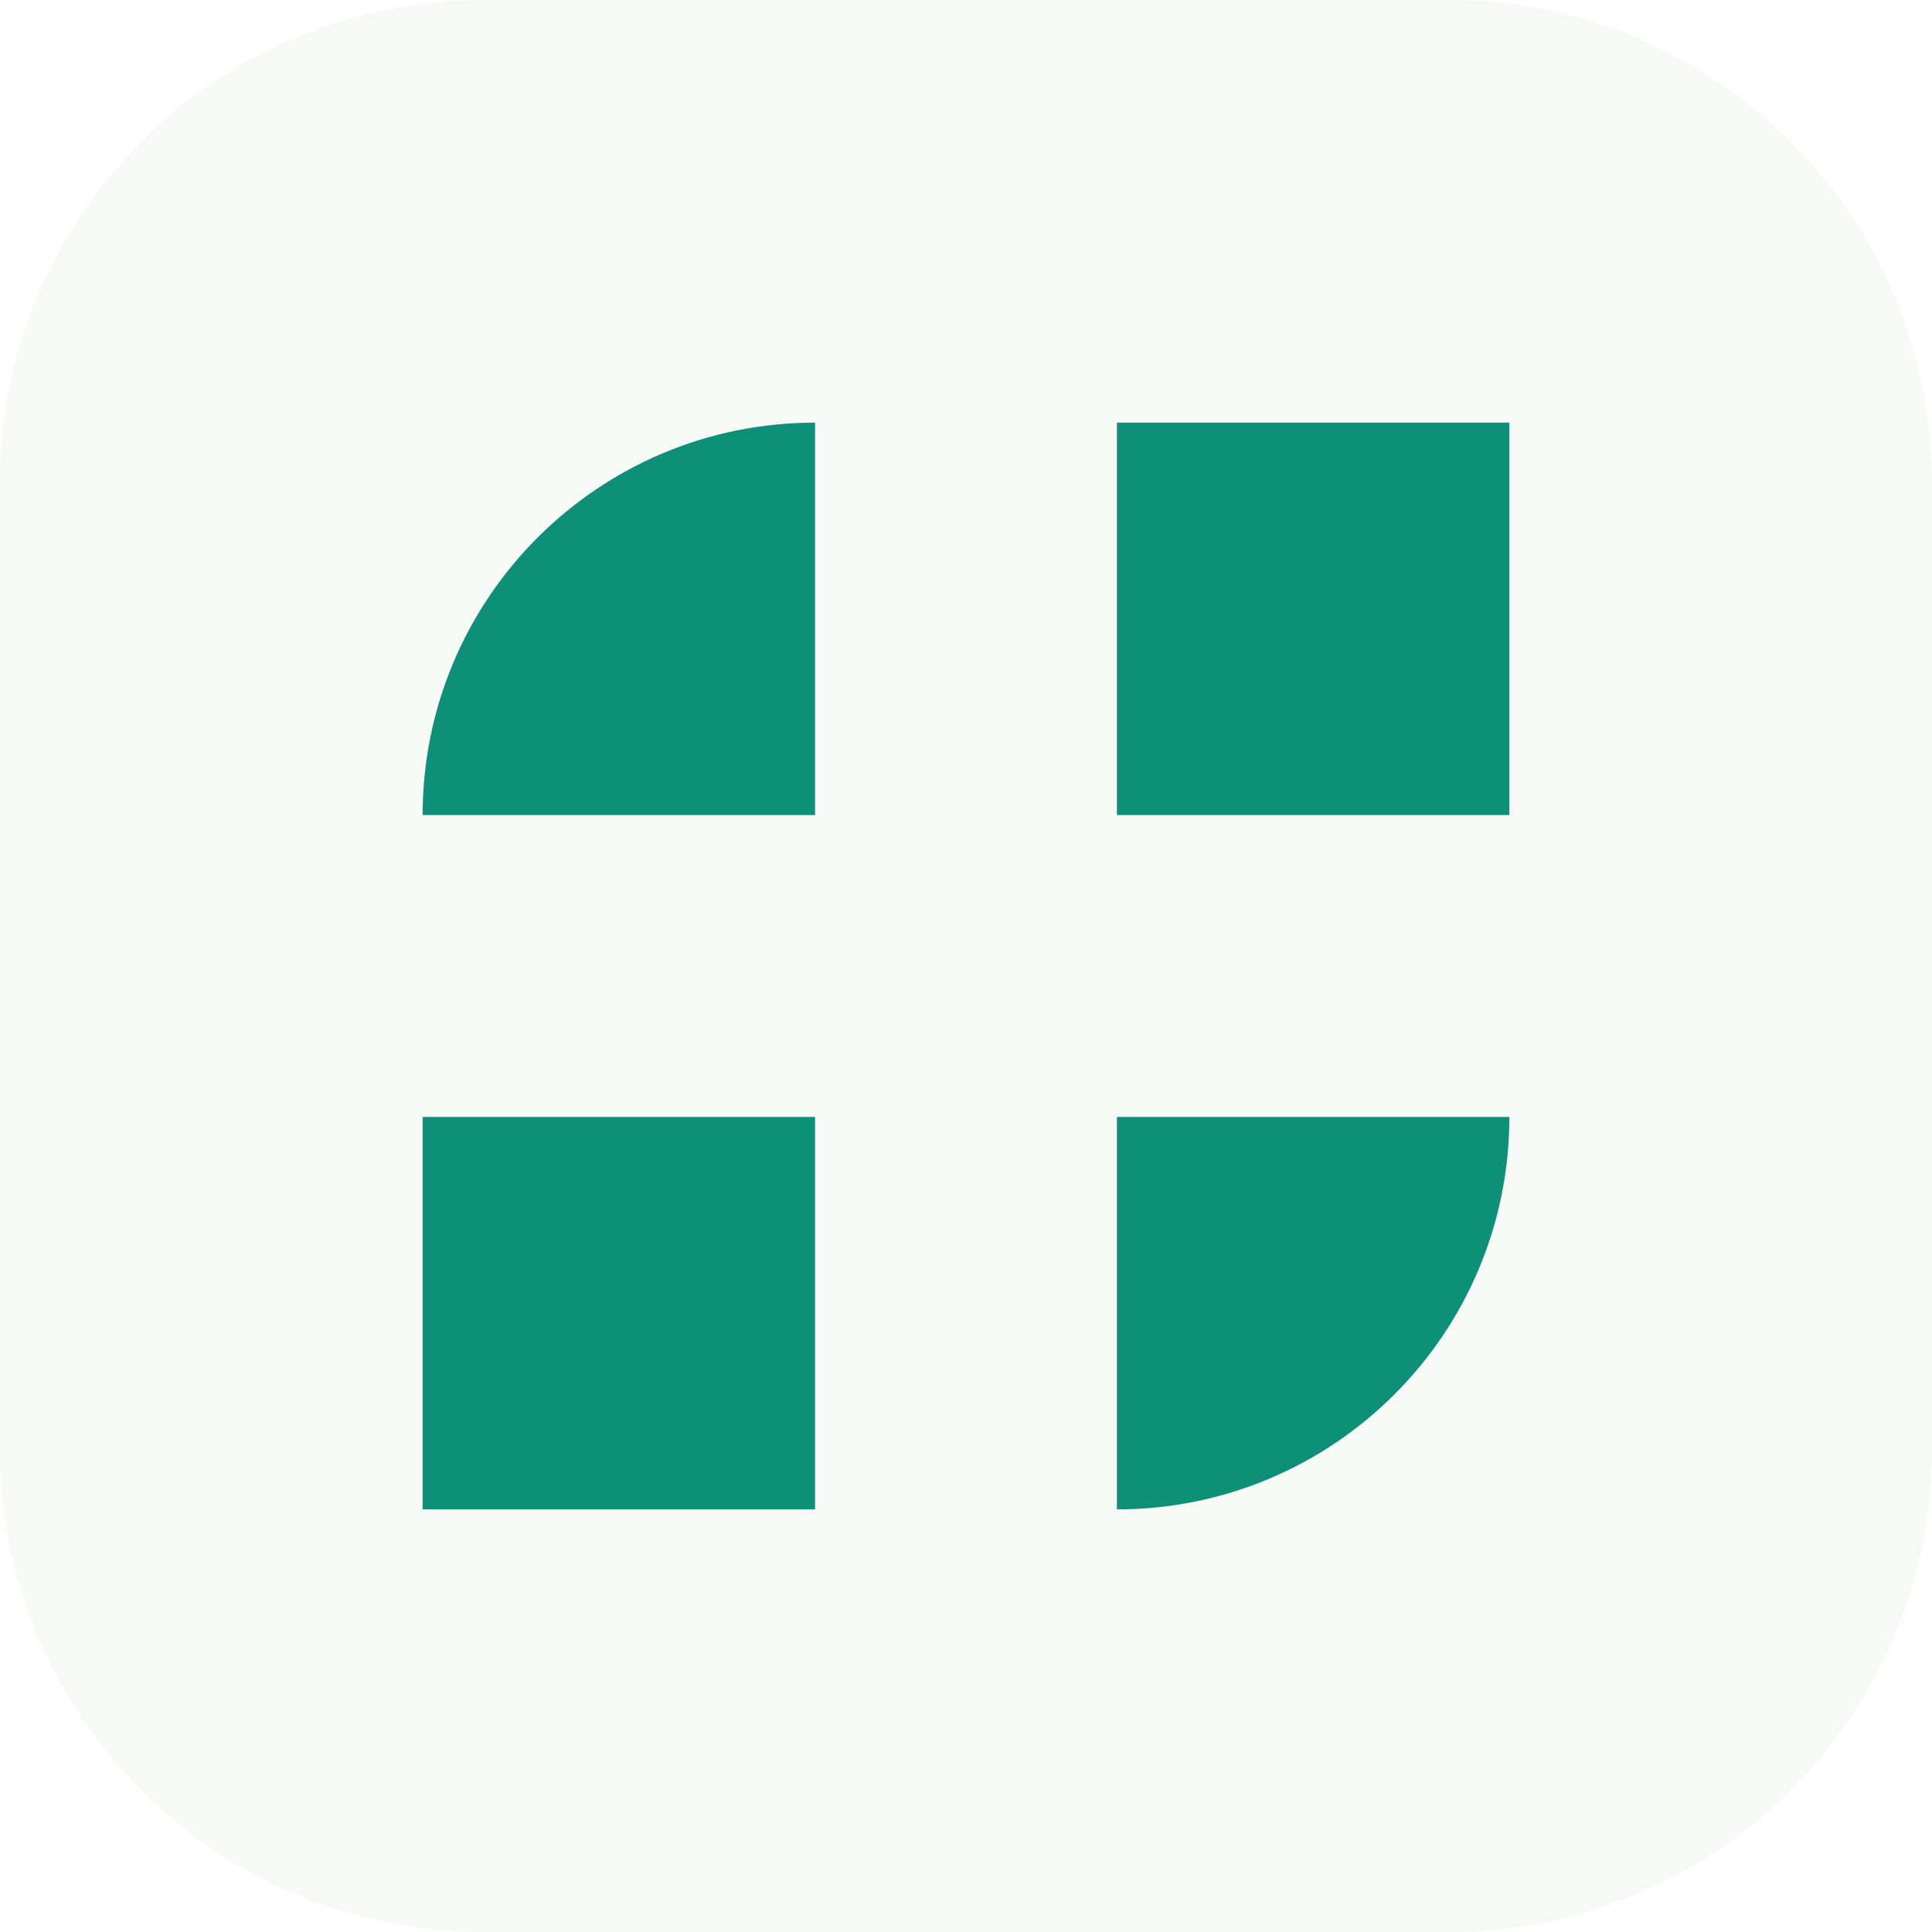
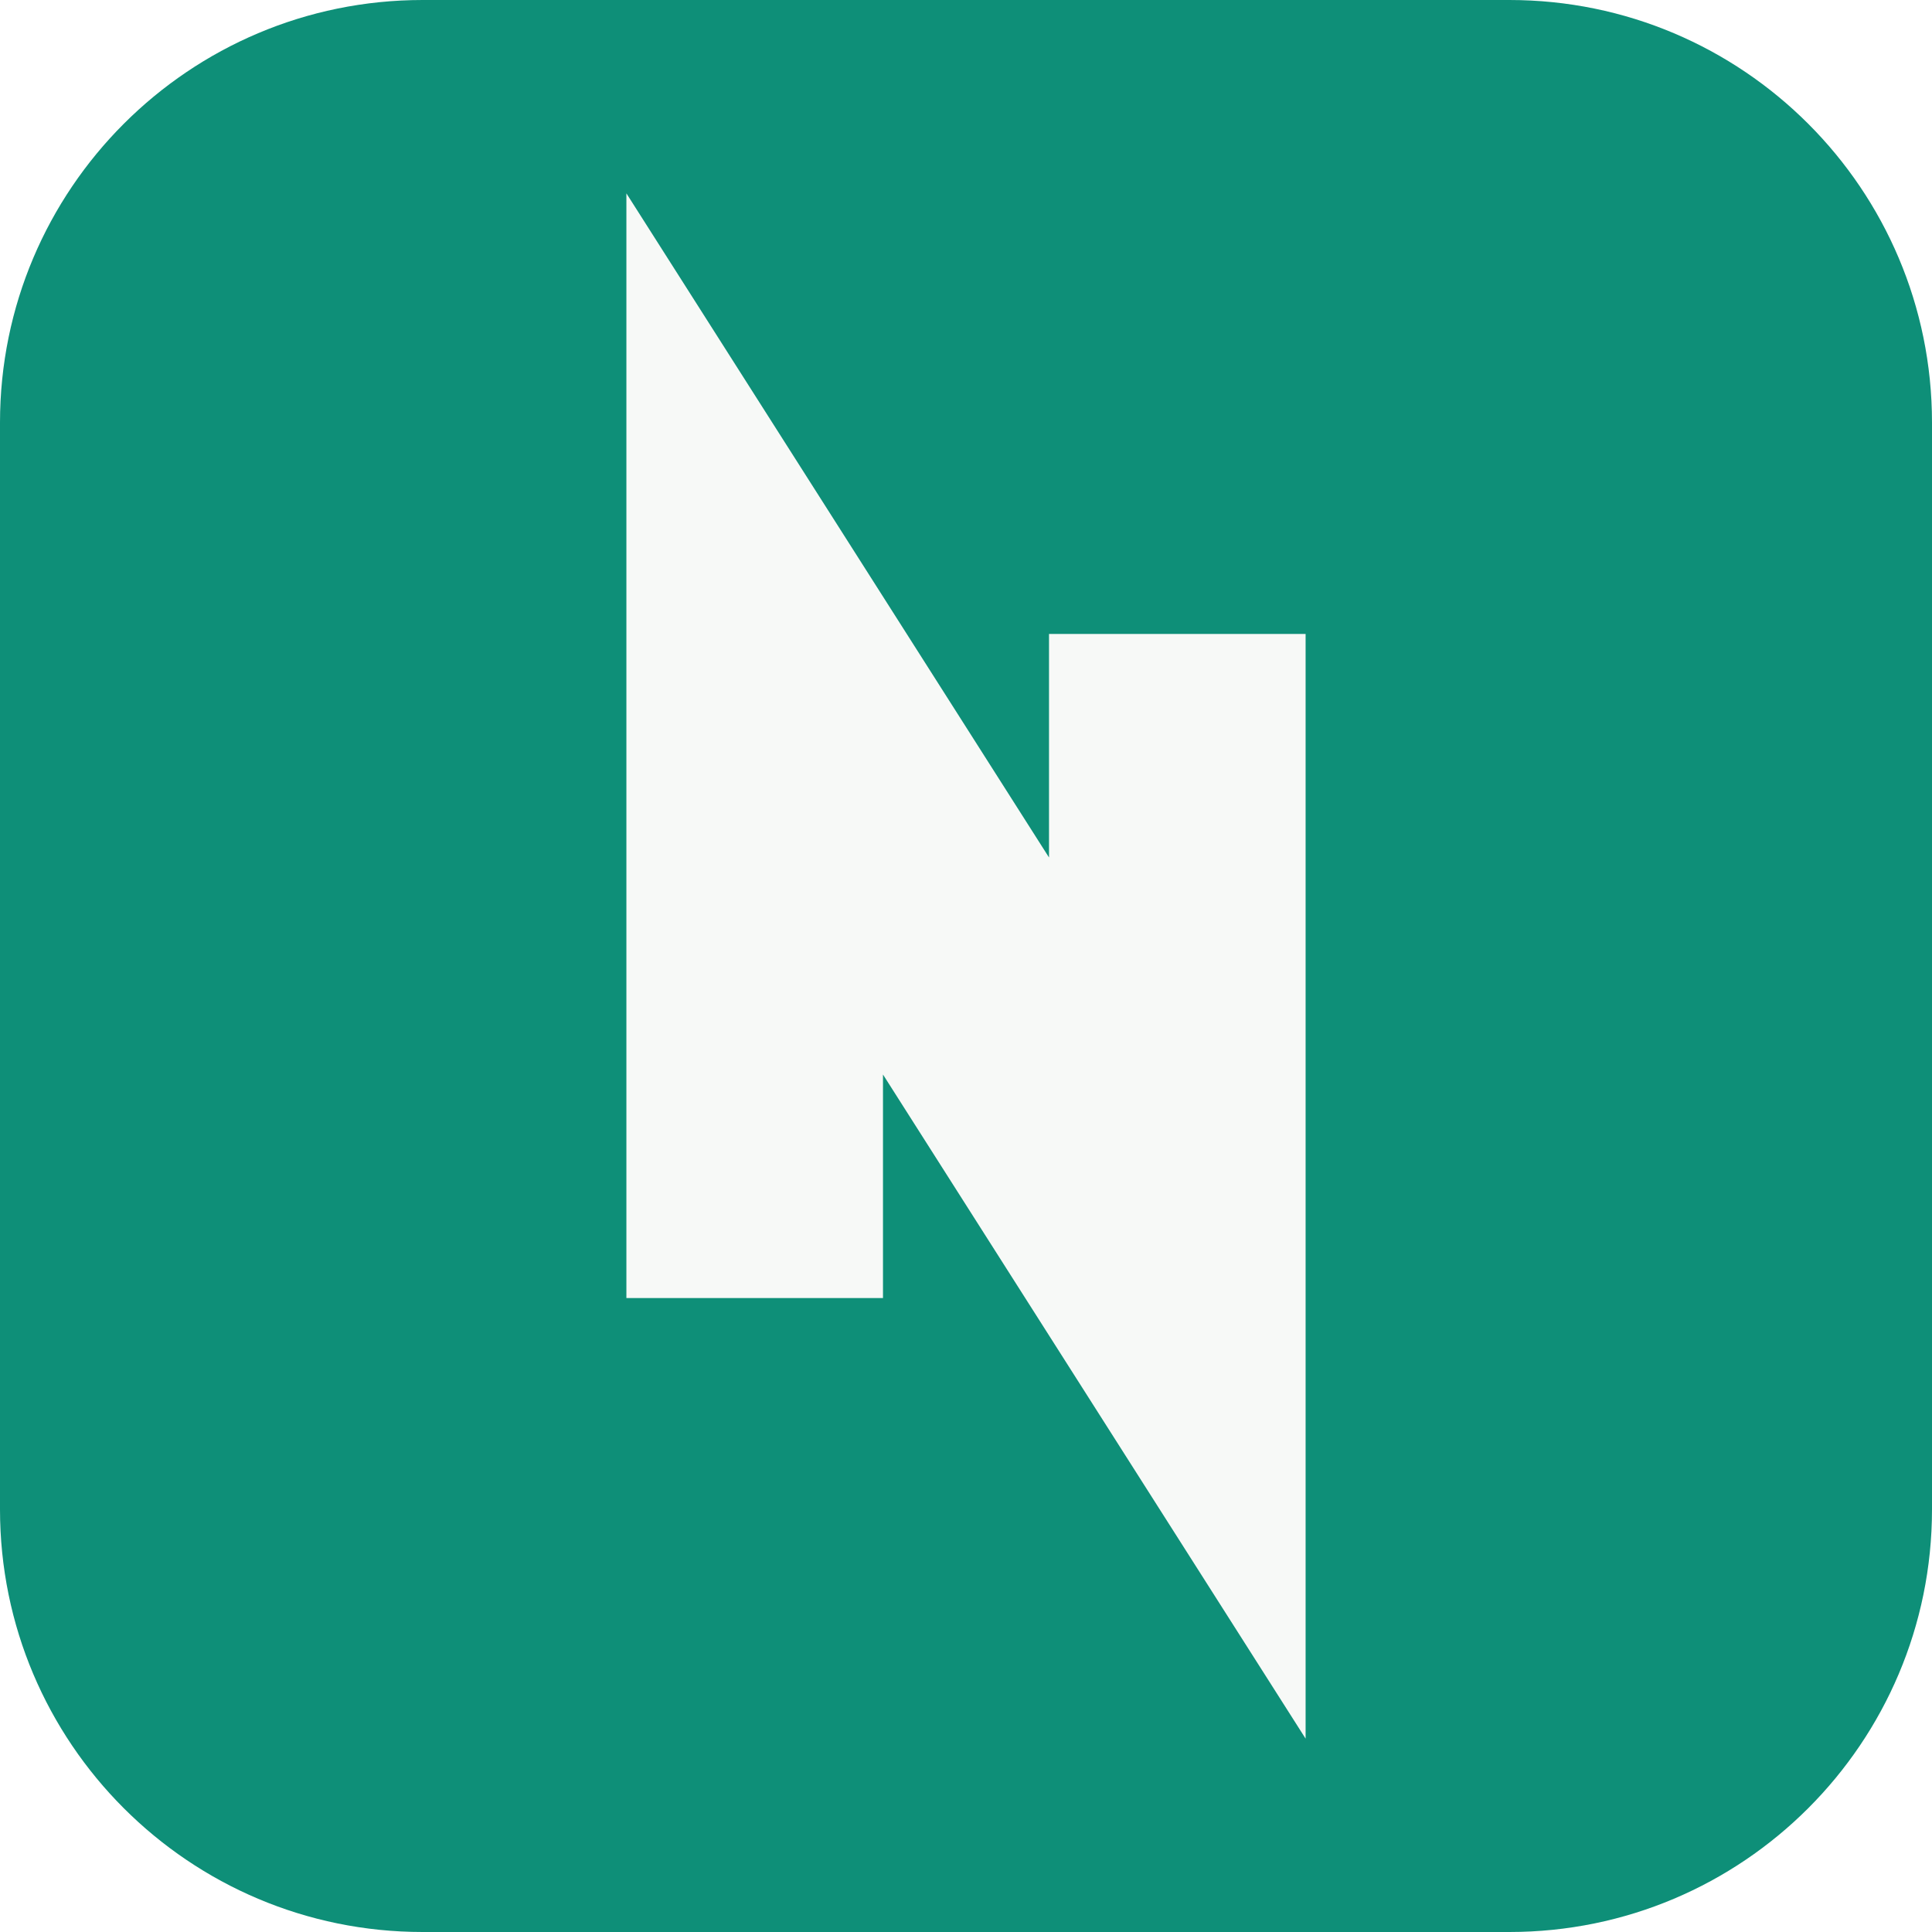
<svg xmlns="http://www.w3.org/2000/svg" viewBox="0 0 64 64">
-   <rect width="64" height="64" rx="16" fill="#F7F9F7" />
-   <path d="M14 27a13 13 0 0 1 13-13v13zm23-13h13v13H37zm-23 23h13v13H14zm23 0h13a13 13 0 0 1-13 13z" fill="#0E8F78" />
+   <rect width="64" height="64" rx="14" fill="#0E8F78" />
+   <path d="M25 43V21l14 22V21" fill="none" stroke="#F7F9F7" stroke-width="8.5" stroke-linecap="butt" stroke-linejoin="miter" />
</svg>
